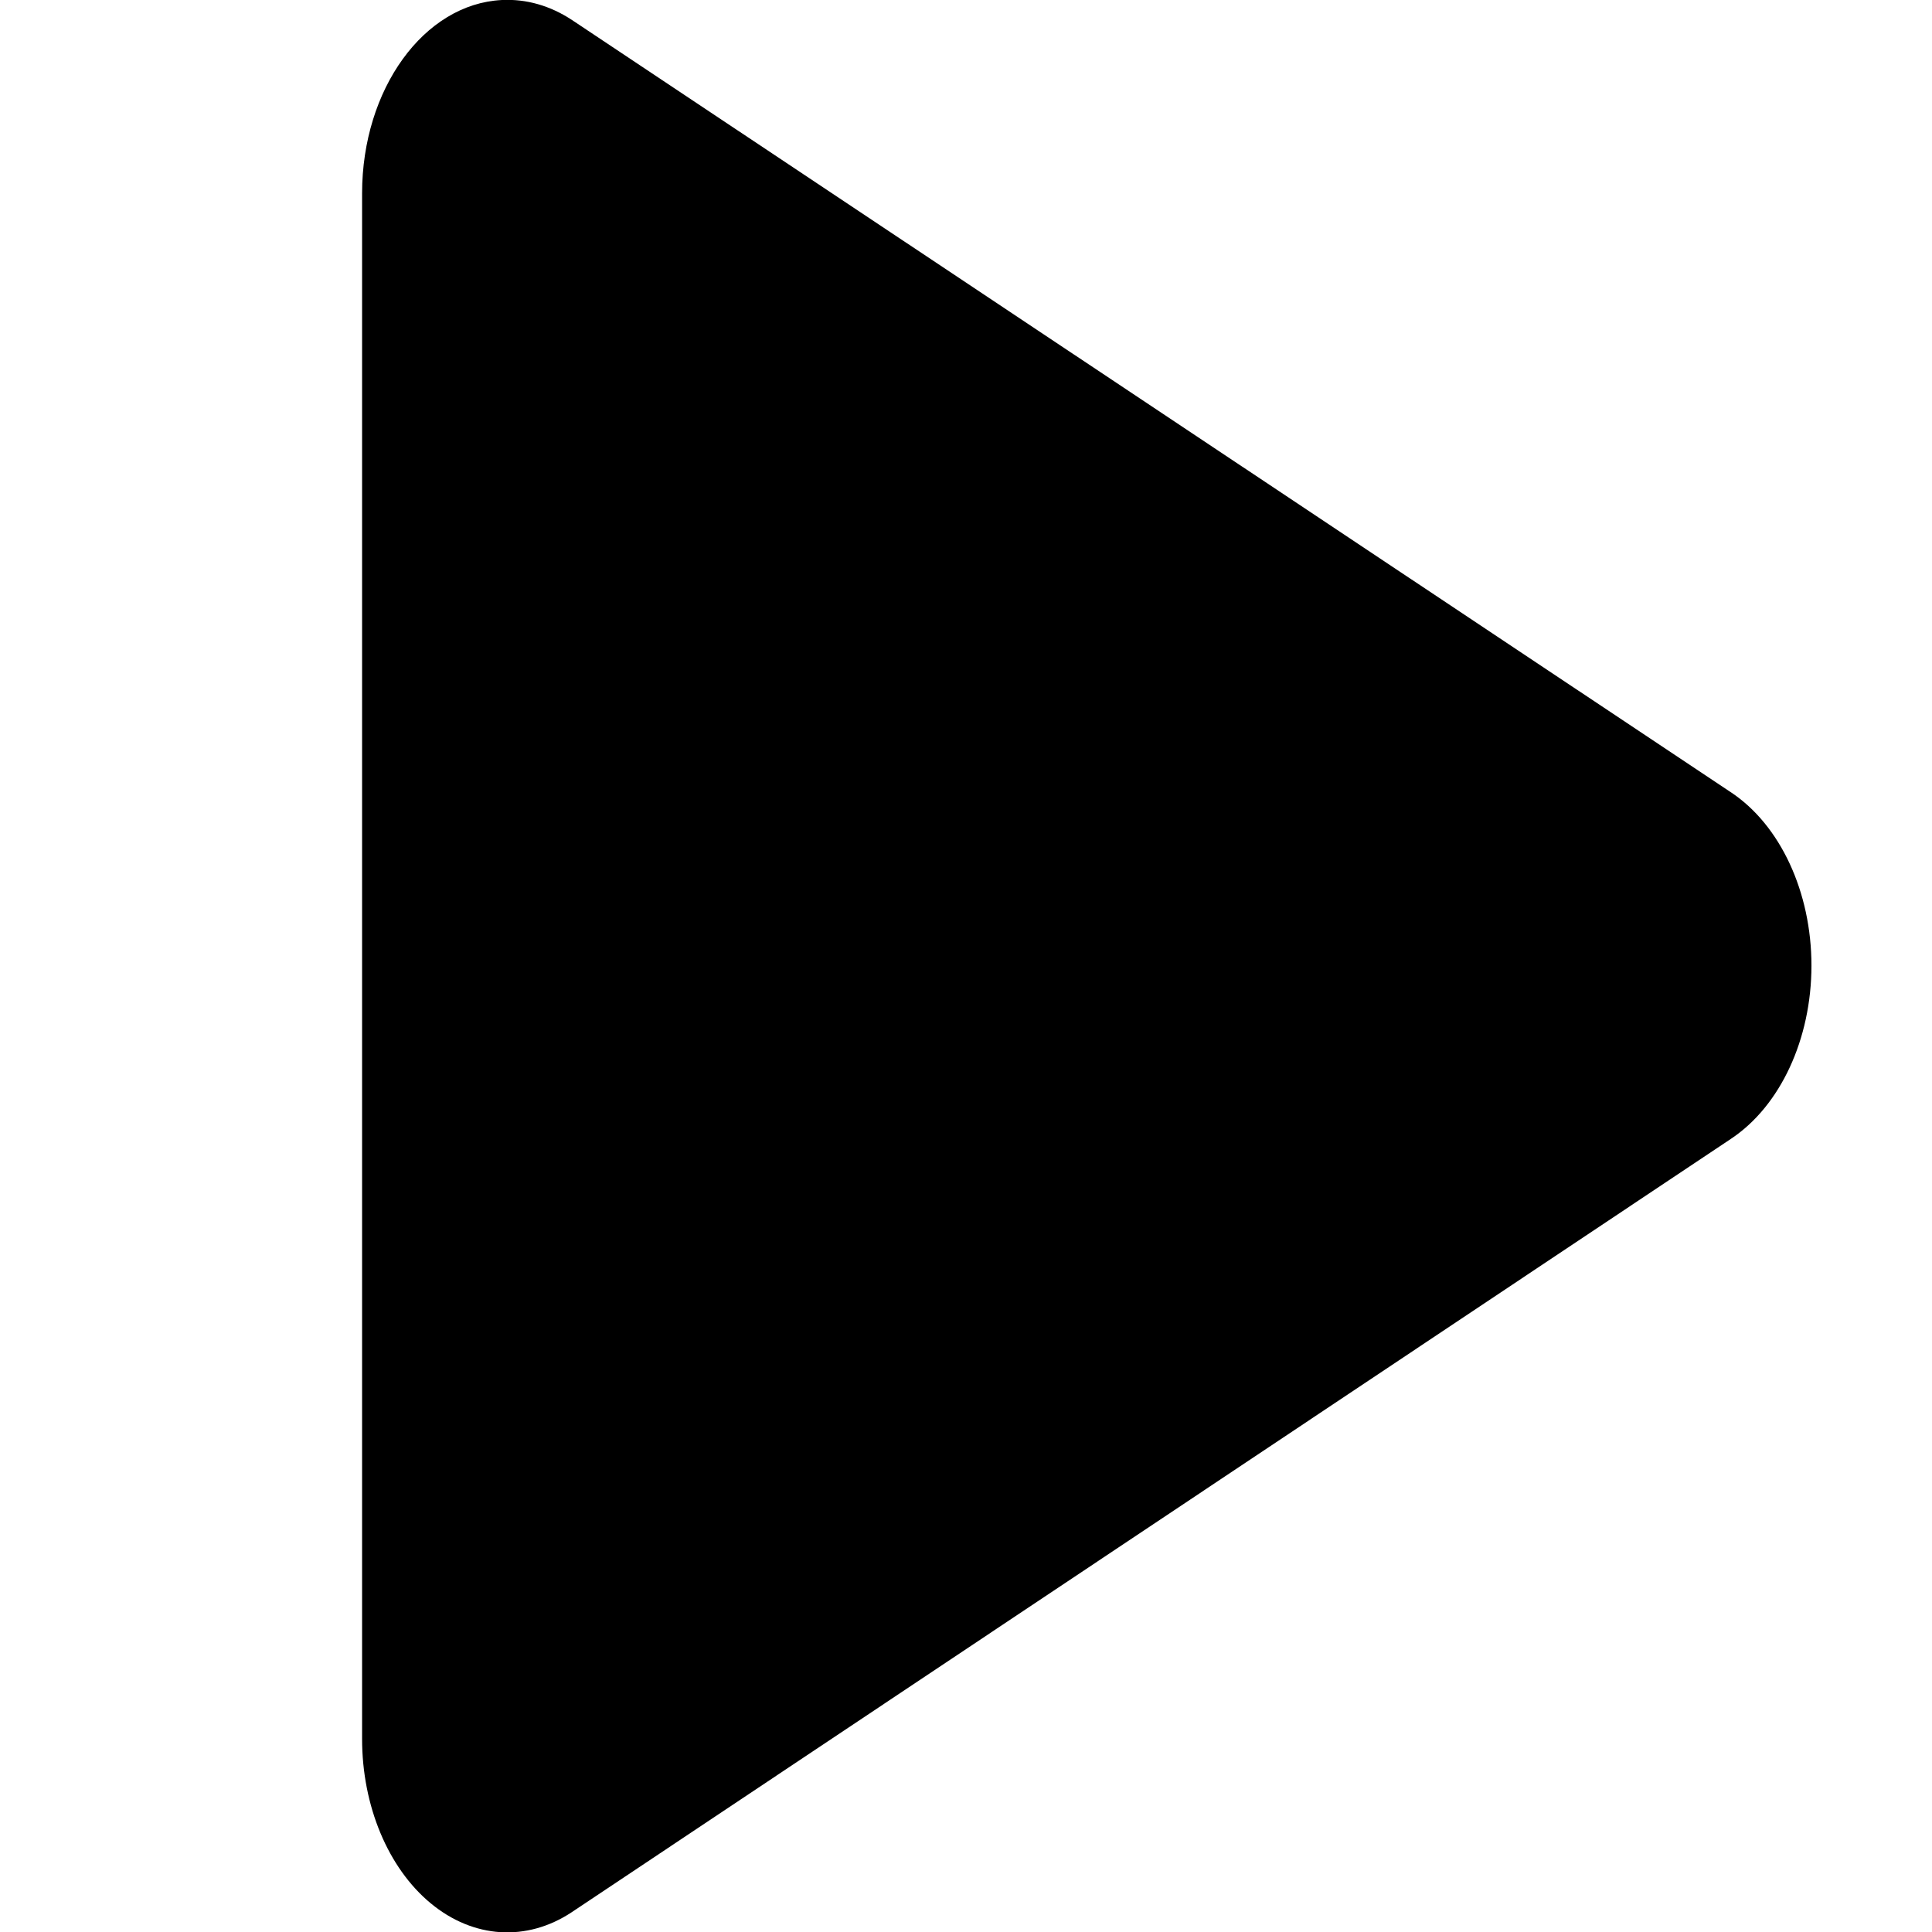
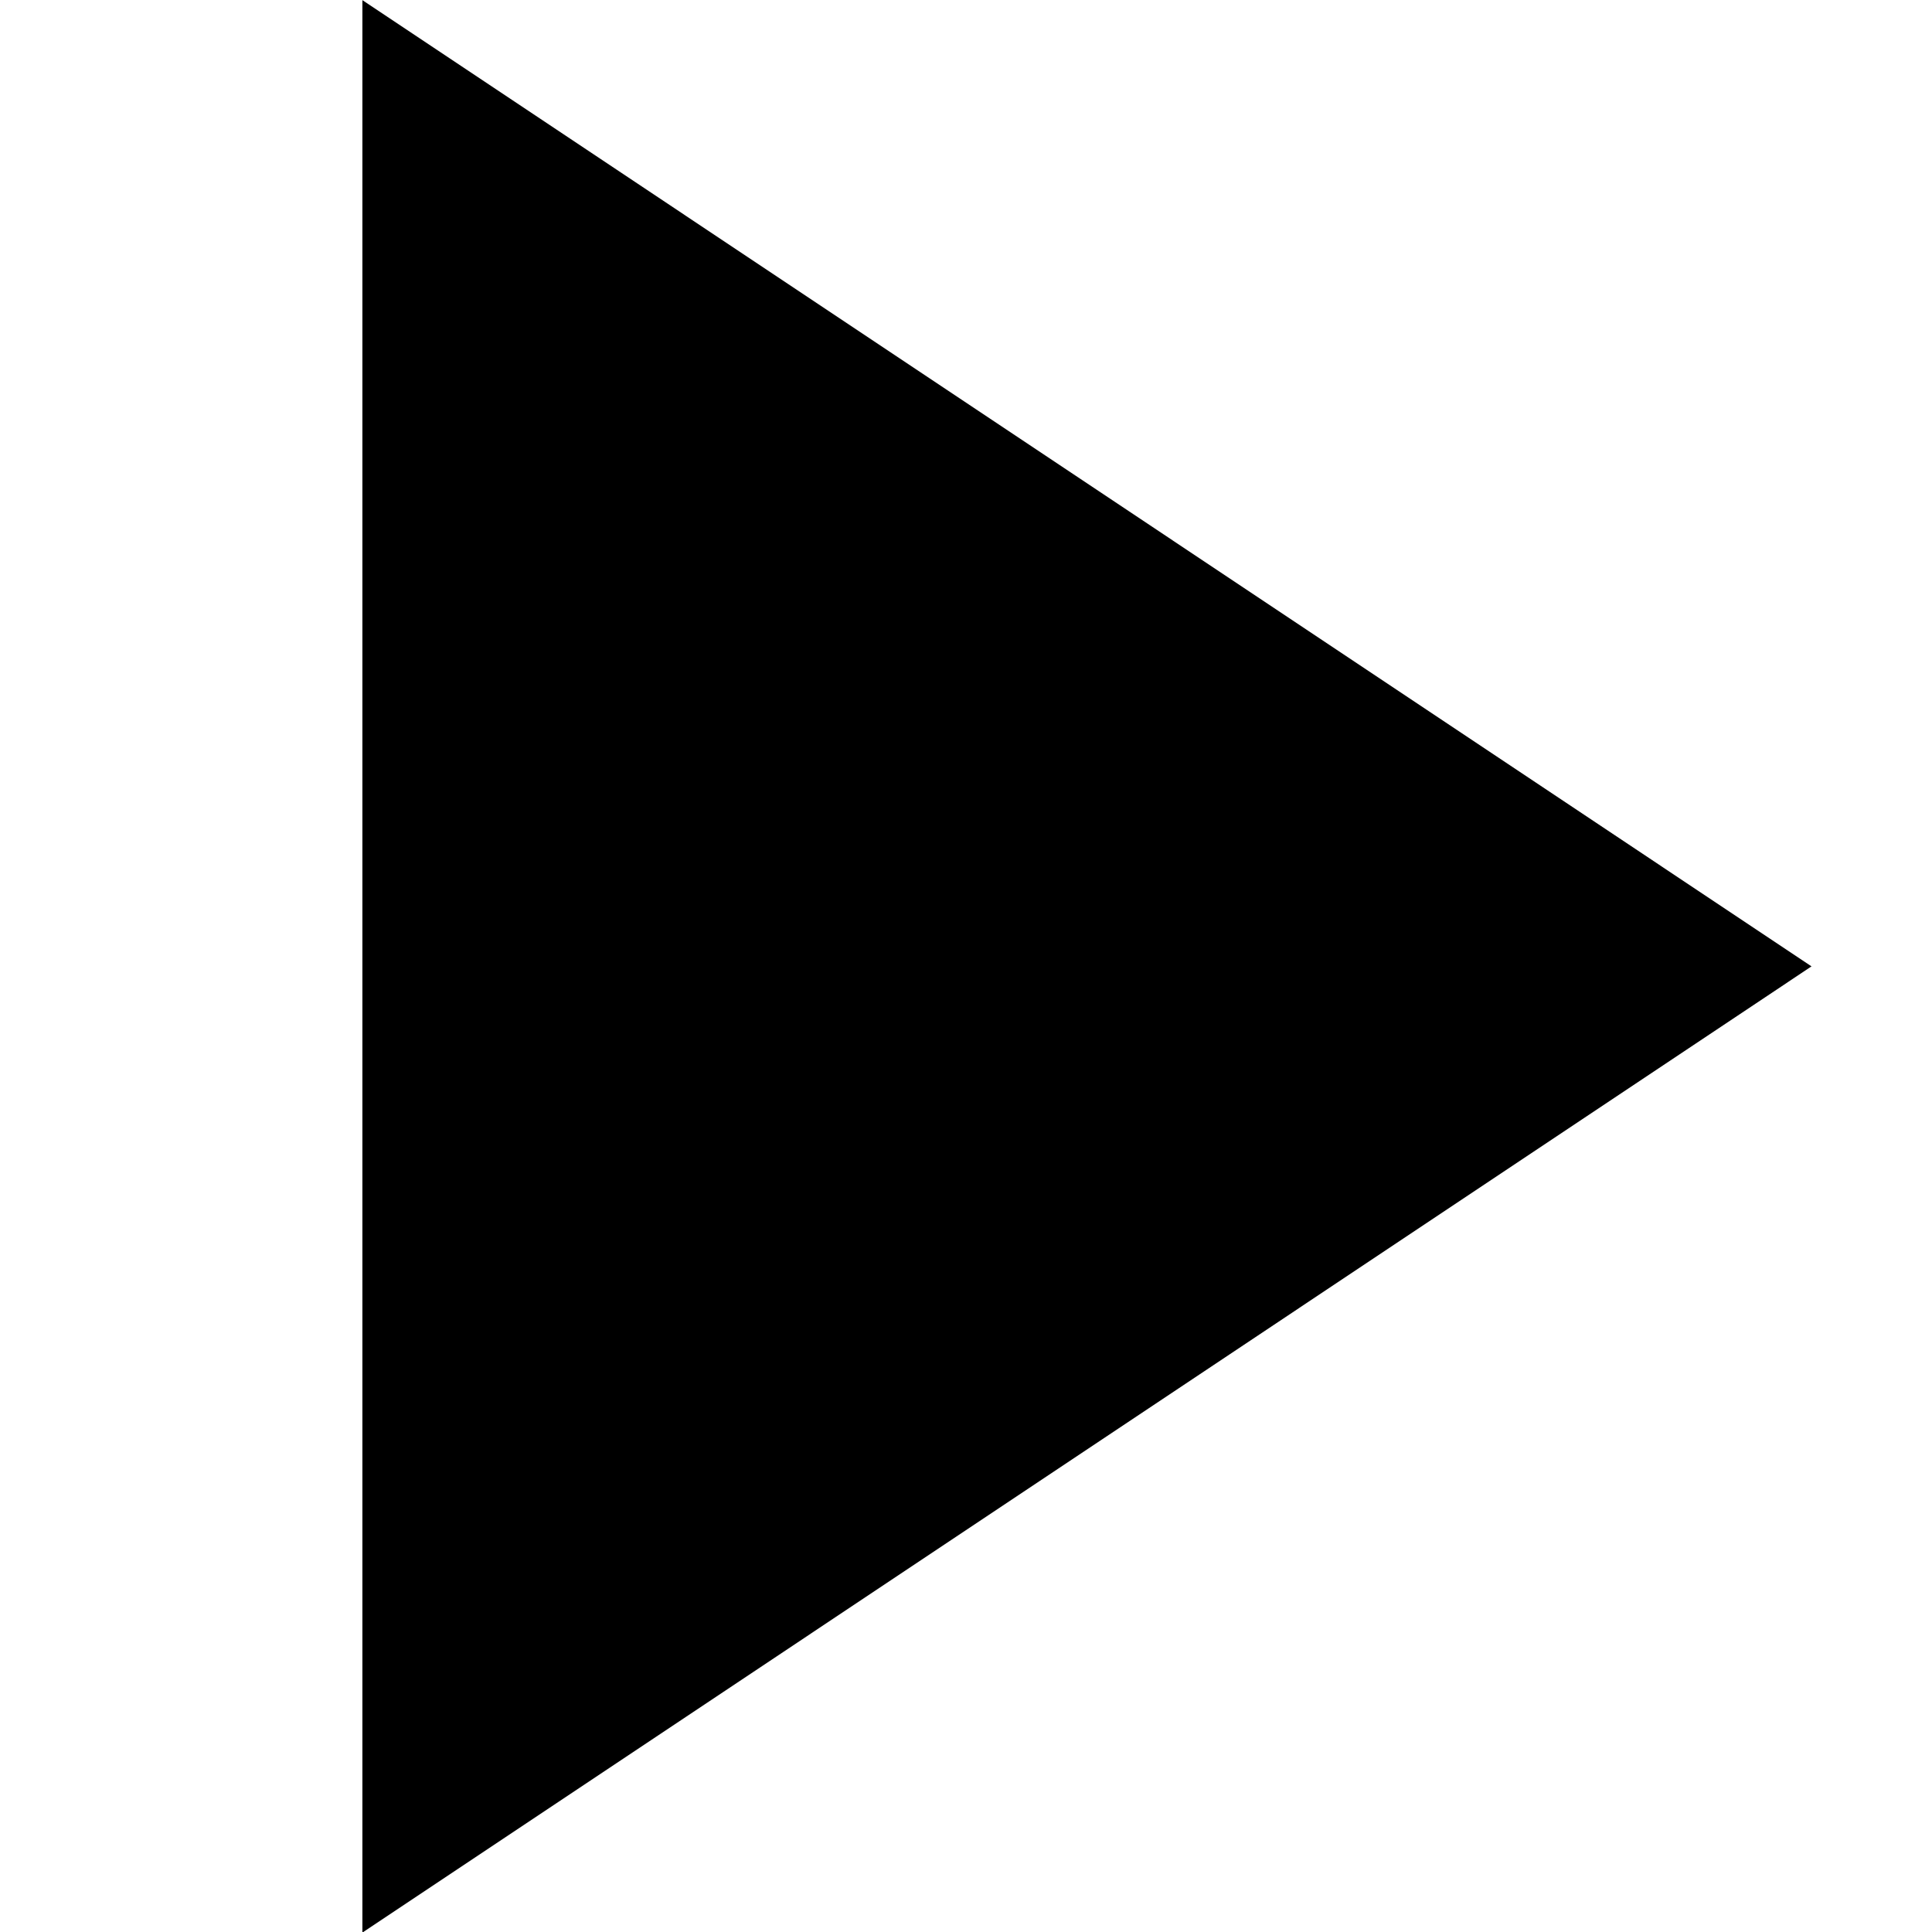
<svg xmlns="http://www.w3.org/2000/svg" width="16" height="16" viewBox="0 0 4.233 4.233" version="1.1" id="svg8">
  <defs id="defs2" />
  <g id="layer1" transform="translate(0,-292.7667)">
-     <path style="fill:#000000;stroke:none;stroke-width:0.382px;stroke-linecap:butt;stroke-linejoin:miter;stroke-opacity:1" id="path1385" d="m -0.02,292.238 a 0.53,0.53 0 0 0 -0.51,0.529 V 297 a 0.53,0.53 0 0 0 0.766,0.475 L 4.469,295.357 a 0.53,0.53 0 0 0 0,-0.949 l -4.232,-2.115 a 0.53,0.53 0 0 0 -0.256,-0.055 z" transform="matrix(0.5999656,0,0,0.7999655,1.11131,58.98642)" />
+     <path style="fill:#000000;stroke:none;stroke-width:0.265px;stroke-linecap:butt;stroke-linejoin:miter;stroke-opacity:1" d="m 0.794,292.767 3.175,2.117 -3.175,2.117 z" id="path1548" />
  </g>
</svg>
